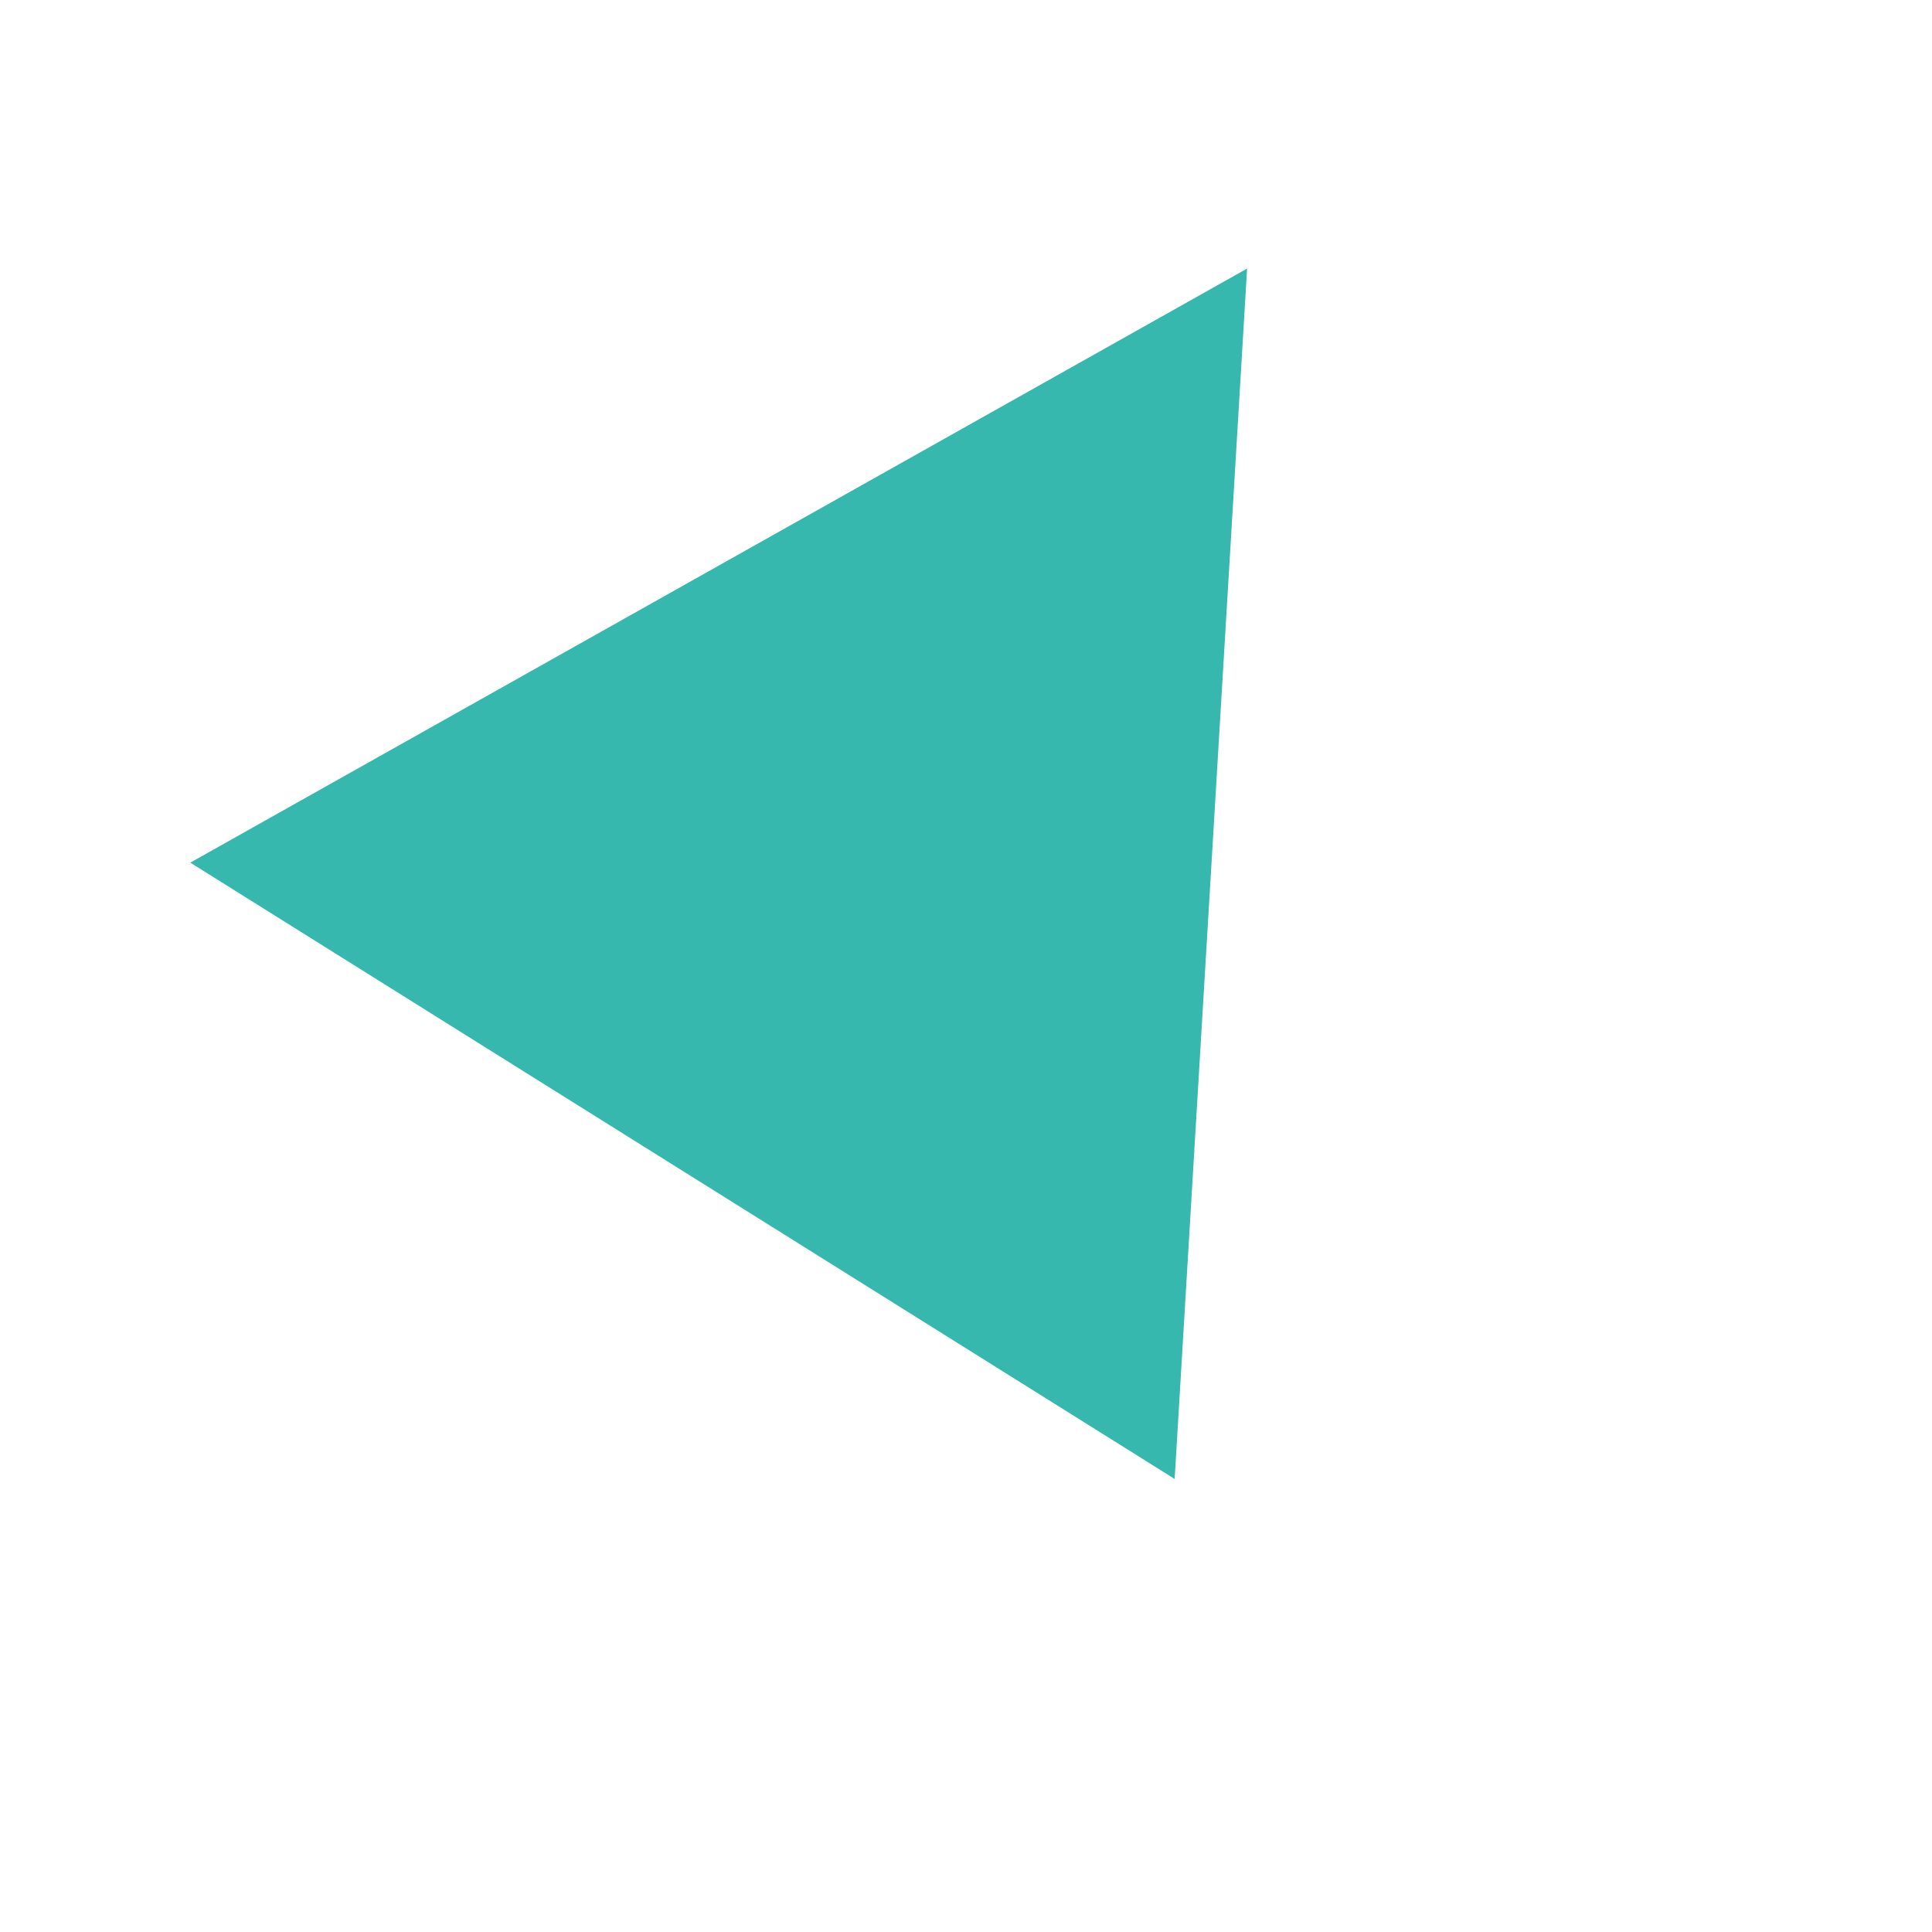
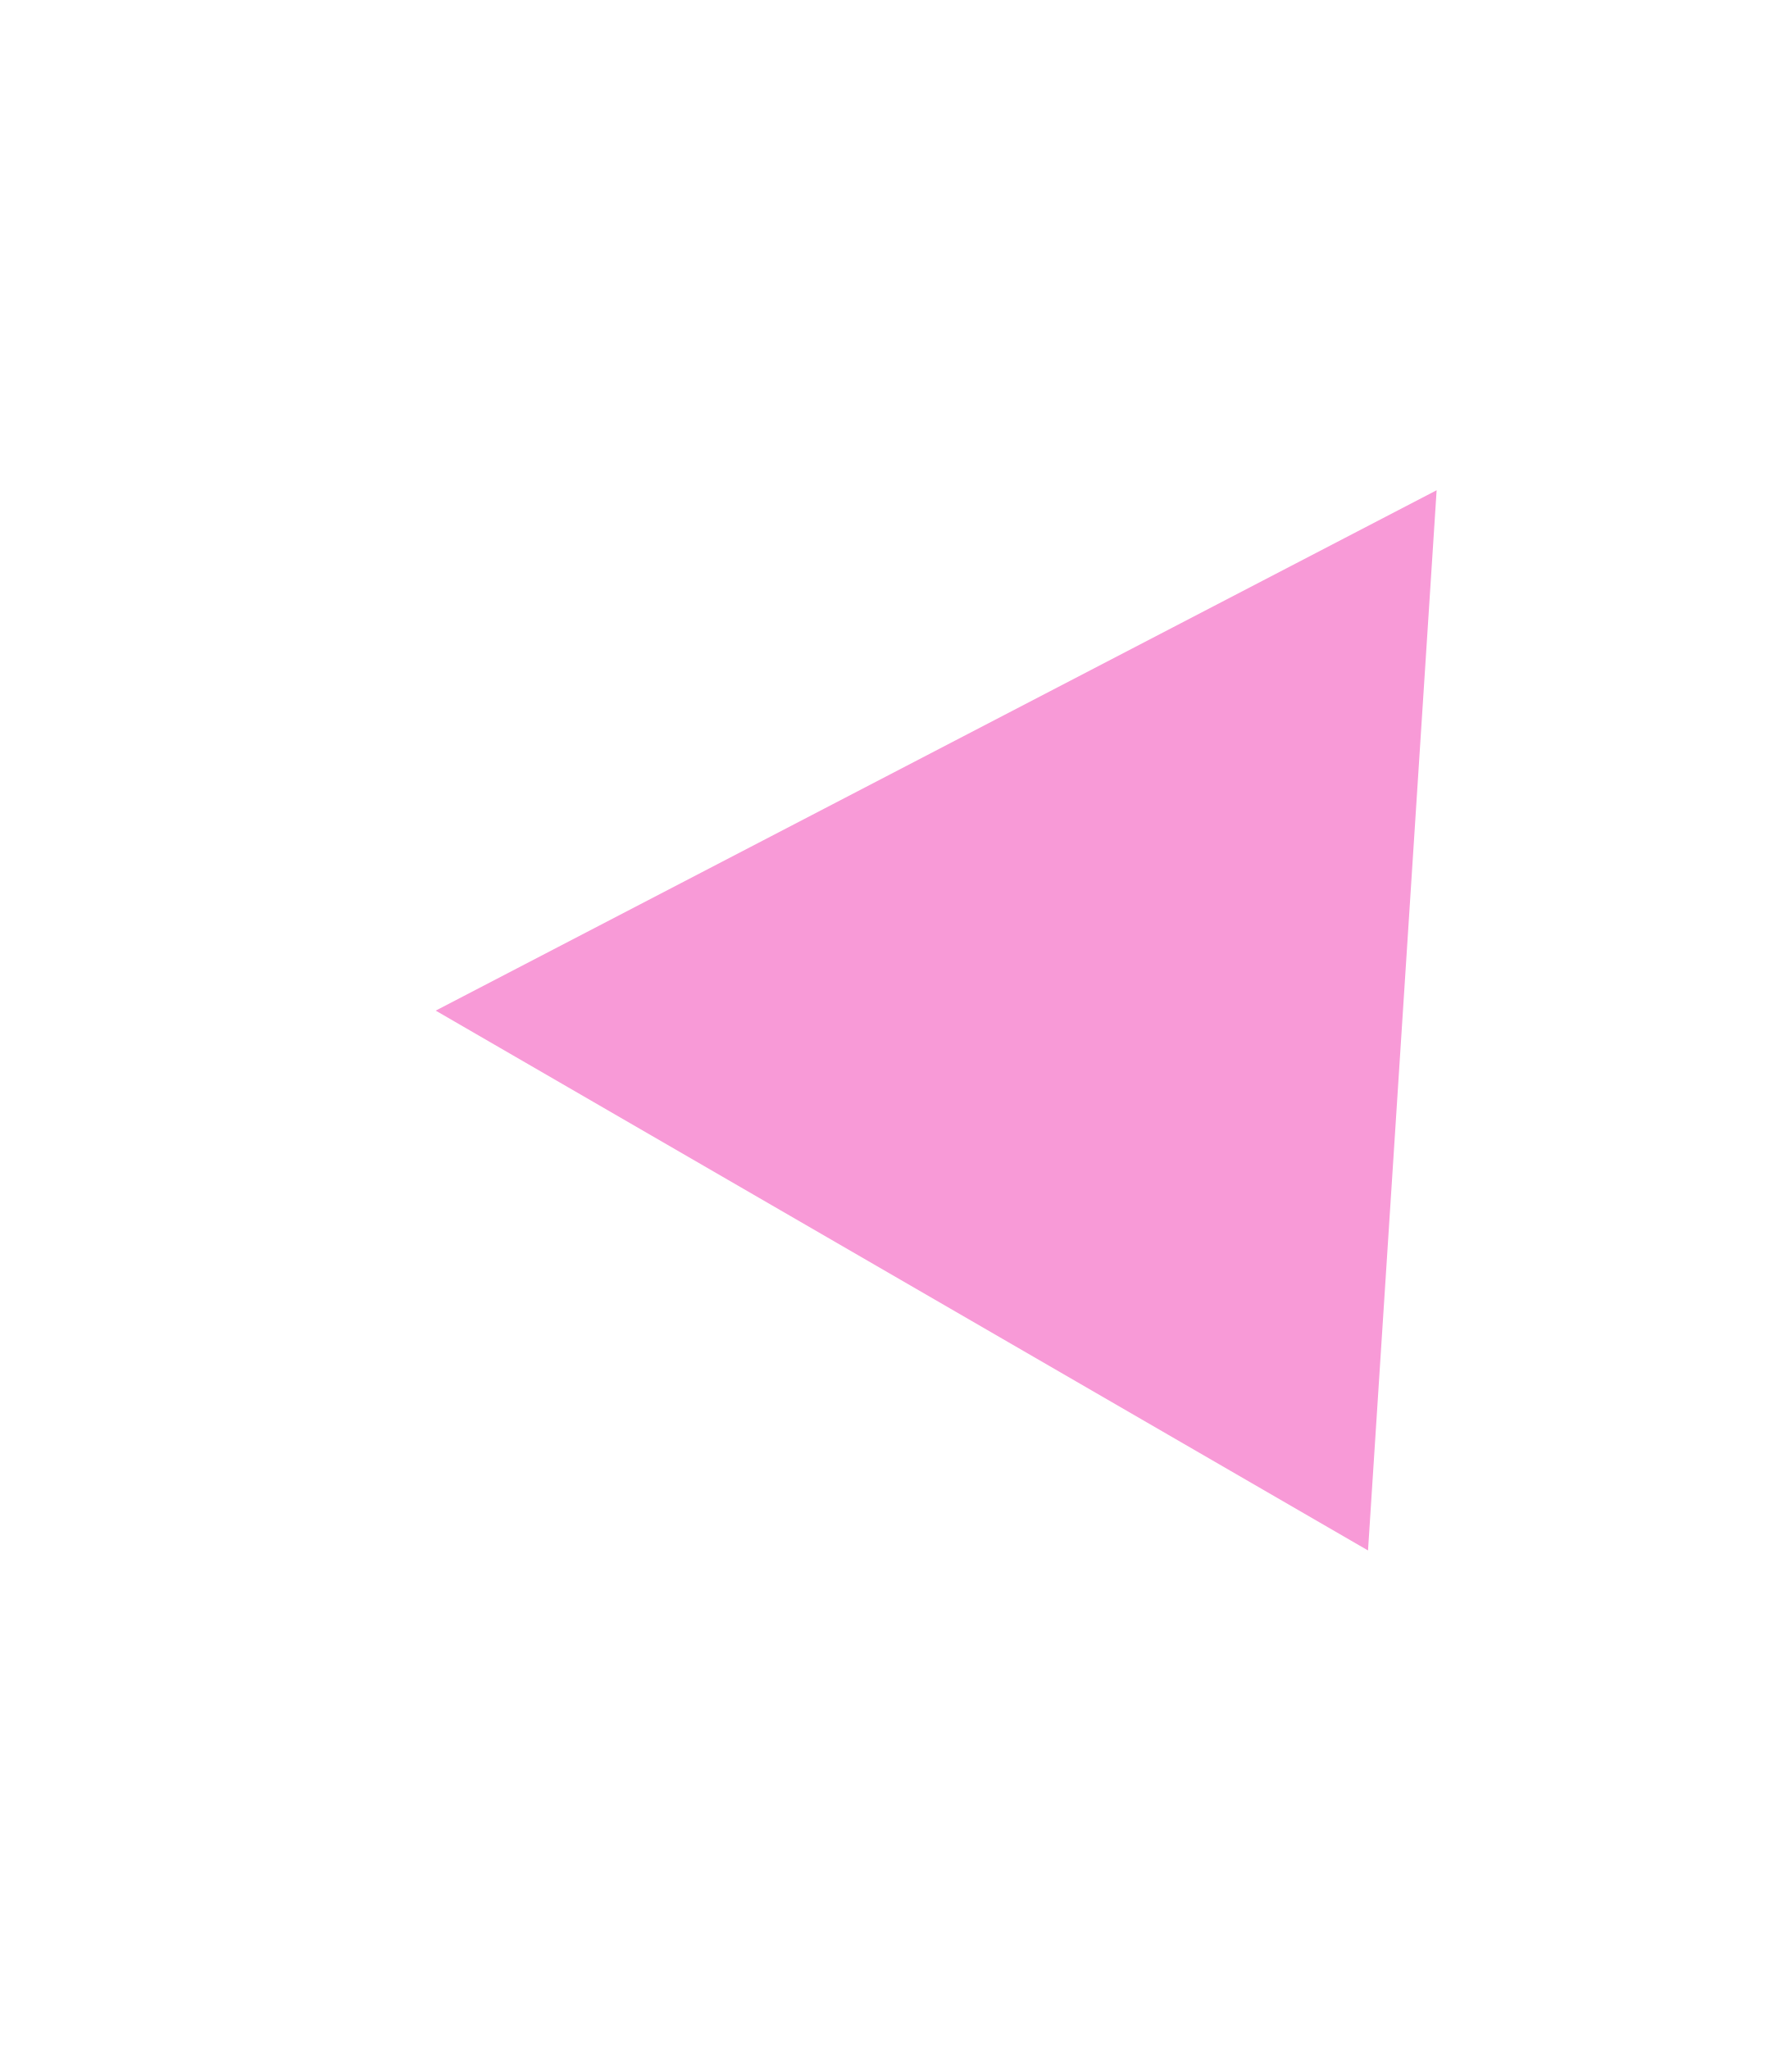
- <svg xmlns="http://www.w3.org/2000/svg" version="1.1" id="Relationshapes" x="0px" y="0px" viewBox="0 0 200 200" enable-background="new 0 0 200 200" xml:space="preserve">
-   <polygon fill="#37B8AF" points="19.7,89.3 129.1,27.8 121.6,153.1 " />
+ <svg xmlns="http://www.w3.org/2000/svg" width="111px" height="127px" viewBox="0 0 111 127" version="1.1">
+   <defs />
+   <g id="Page-1" stroke="none" stroke-width="1" fill="none" fill-rule="evenodd">
+     <g id="Relationshapes_MessageTriangle" transform="translate(27, 30)" fill-rule="nonzero" fill="#F89AD7">
+       <polygon id="Shape" points="0 32.64 62.027 0.386 57.775 66.1" />
+     </g>
+   </g>
</svg>
